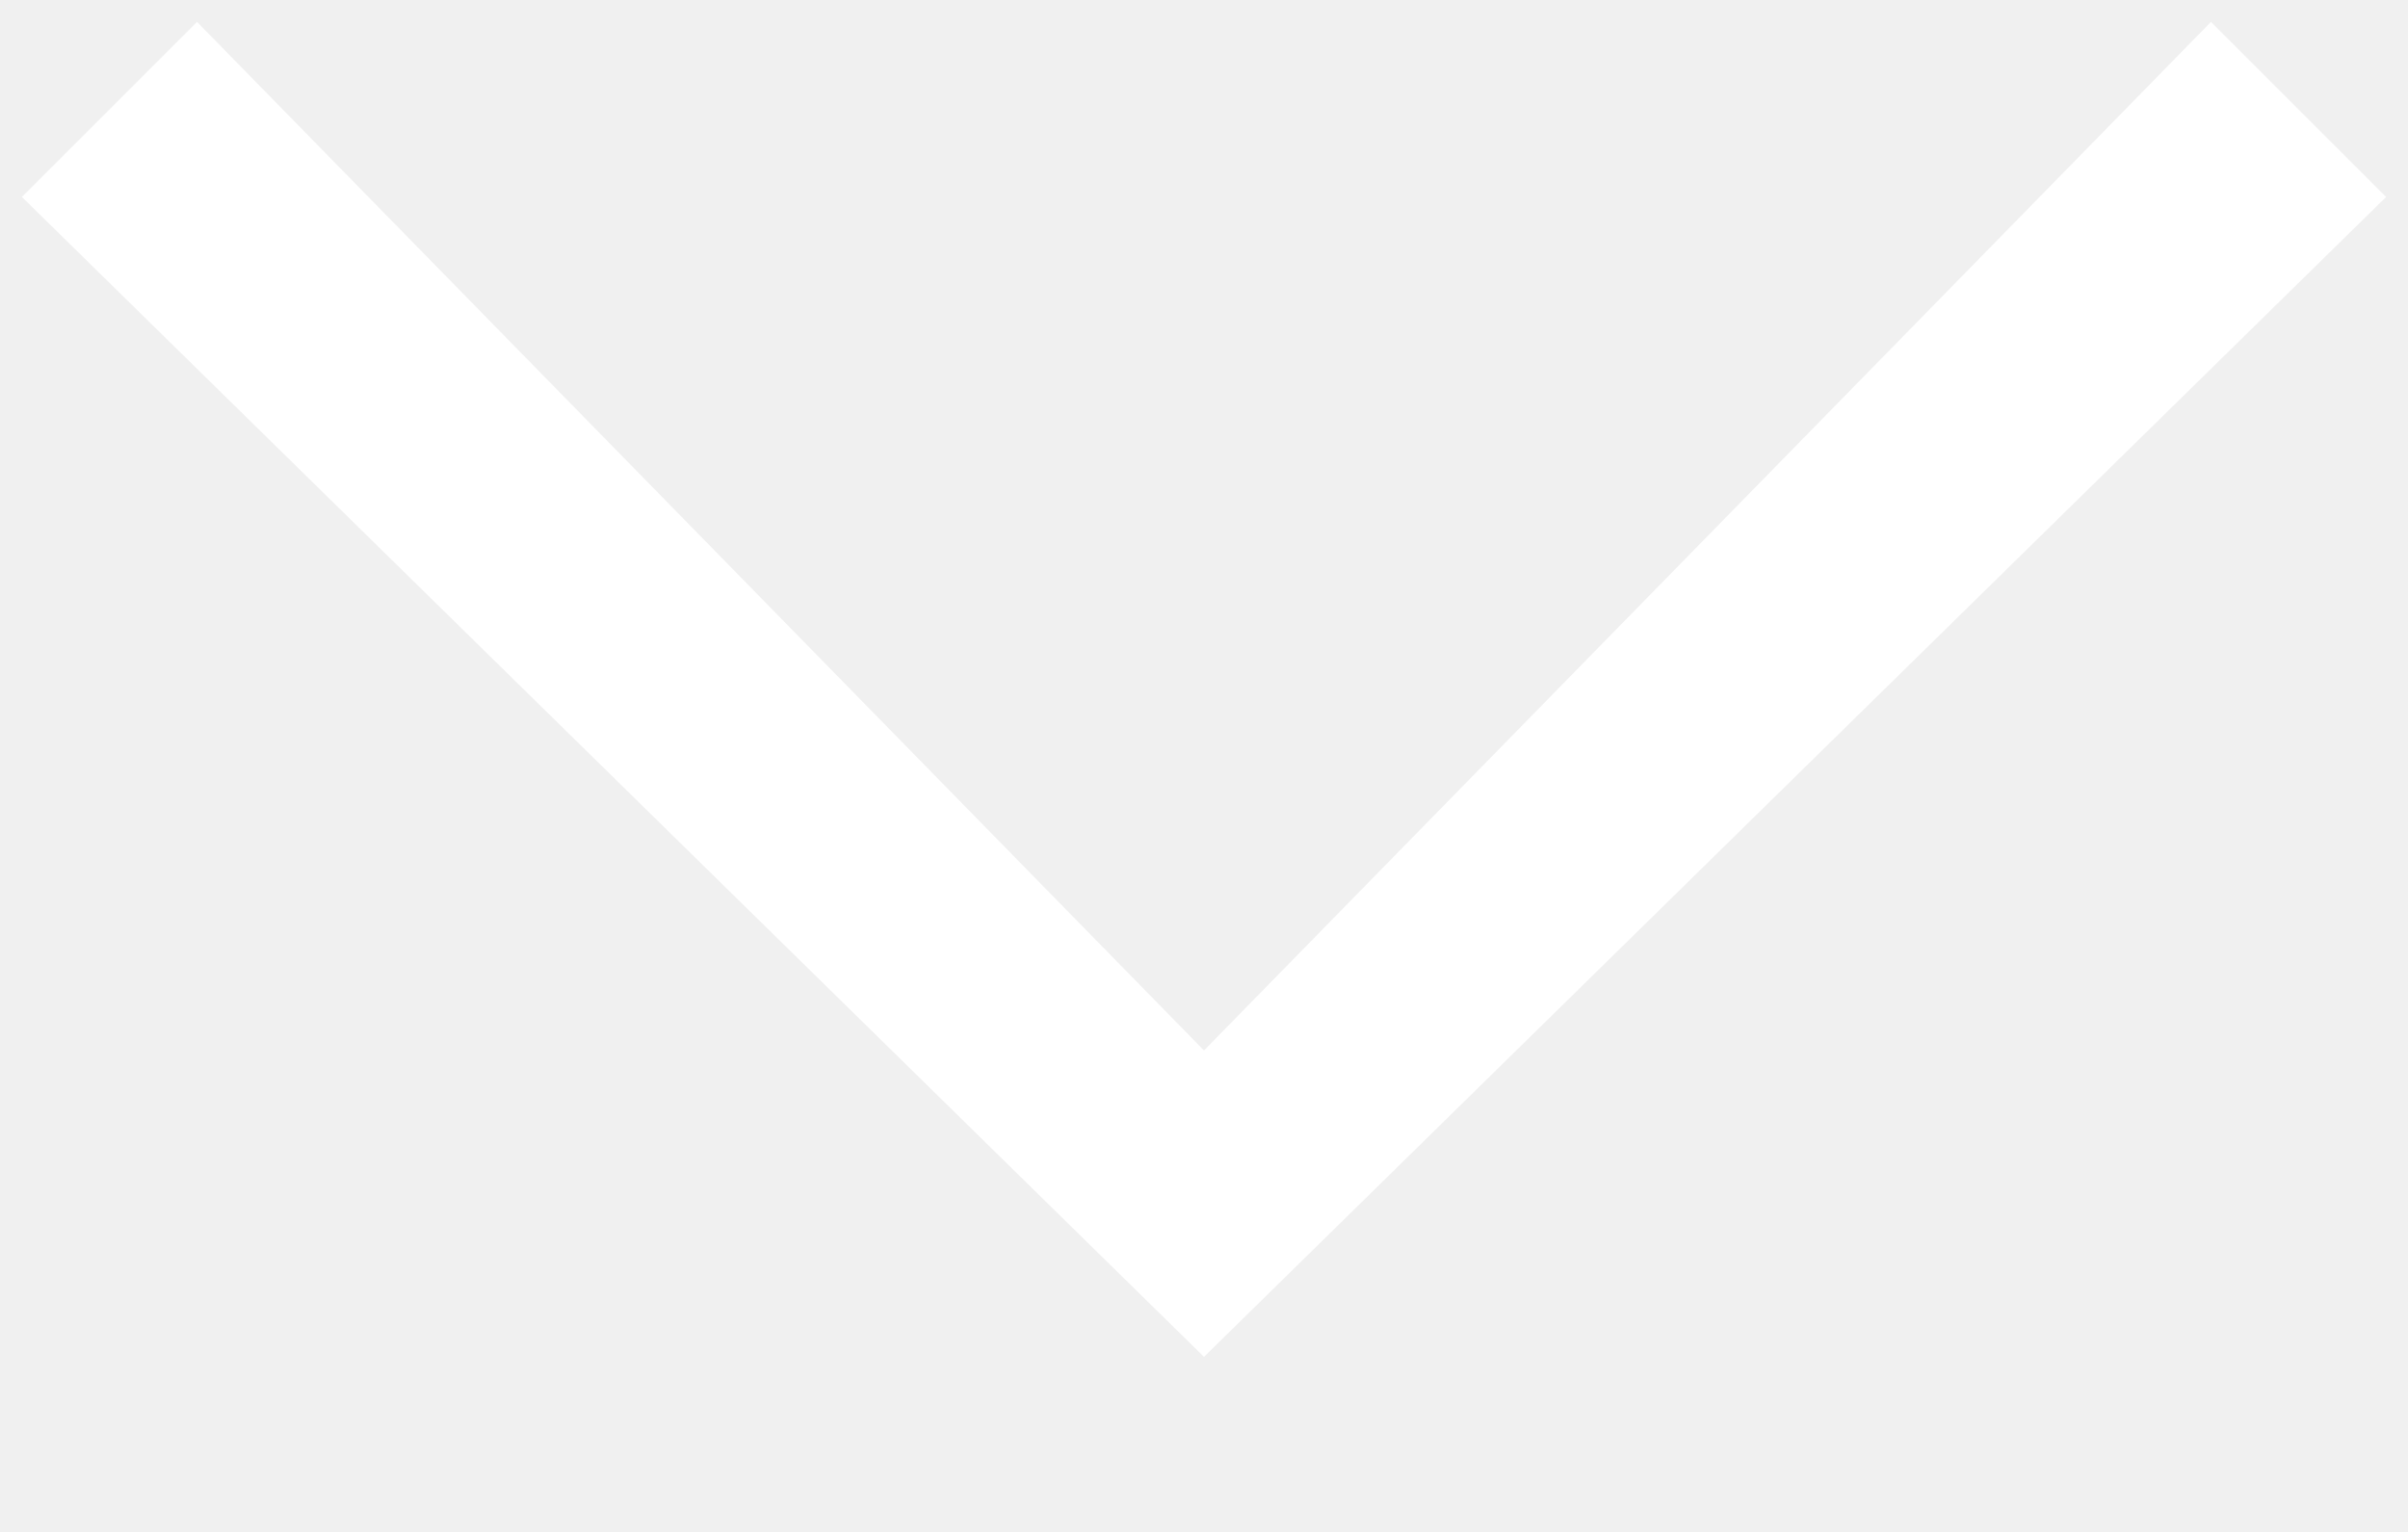
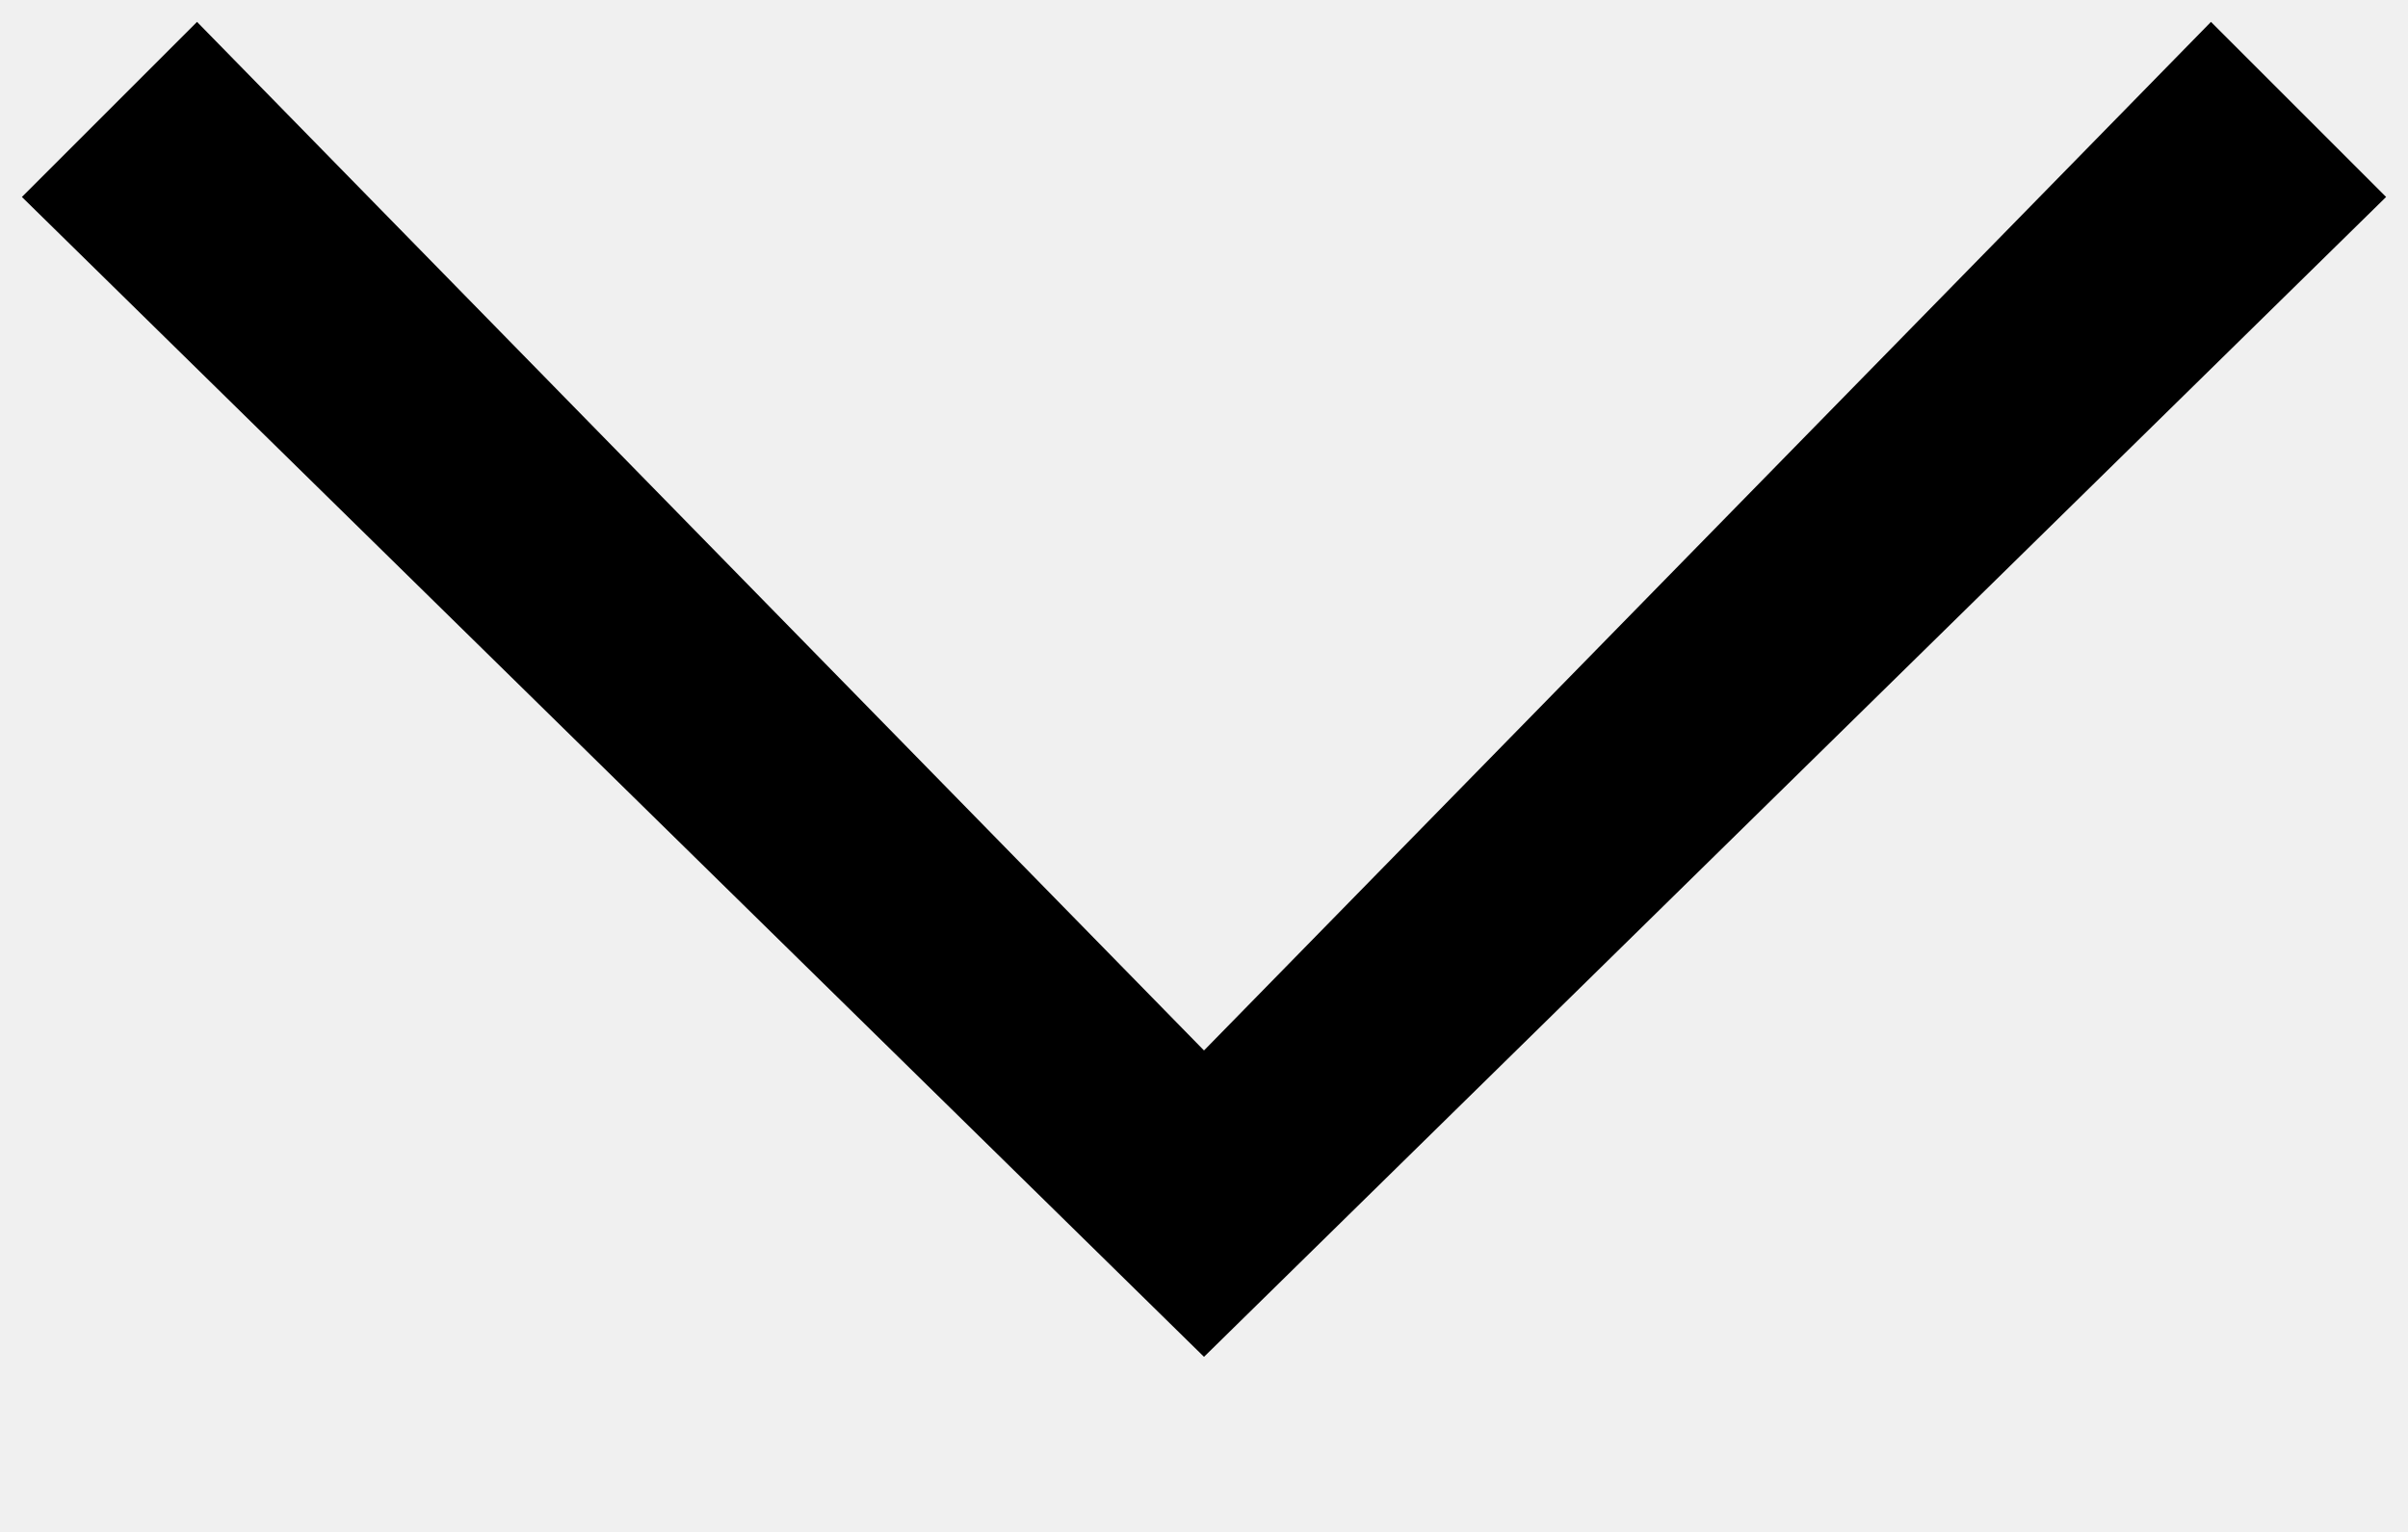
- <svg xmlns="http://www.w3.org/2000/svg" version="1.1" id="Layer_1" x="0px" y="0px" viewBox="0 0 11 7" style="enable-background:new 0 0 11 7;fill:white" xml:space="preserve">
+ <svg xmlns="http://www.w3.org/2000/svg" version="1.1" id="Layer_1" x="0px" y="0px" viewBox="0 0 11 7" style="enable-background:new 0 0 11 7;" xml:space="preserve">
  <polygon points="5.5,6.2 0.1,0.9 0.9,0.1 5.5,4.8 10.1,0.1 10.9,0.9 " />
</svg>
